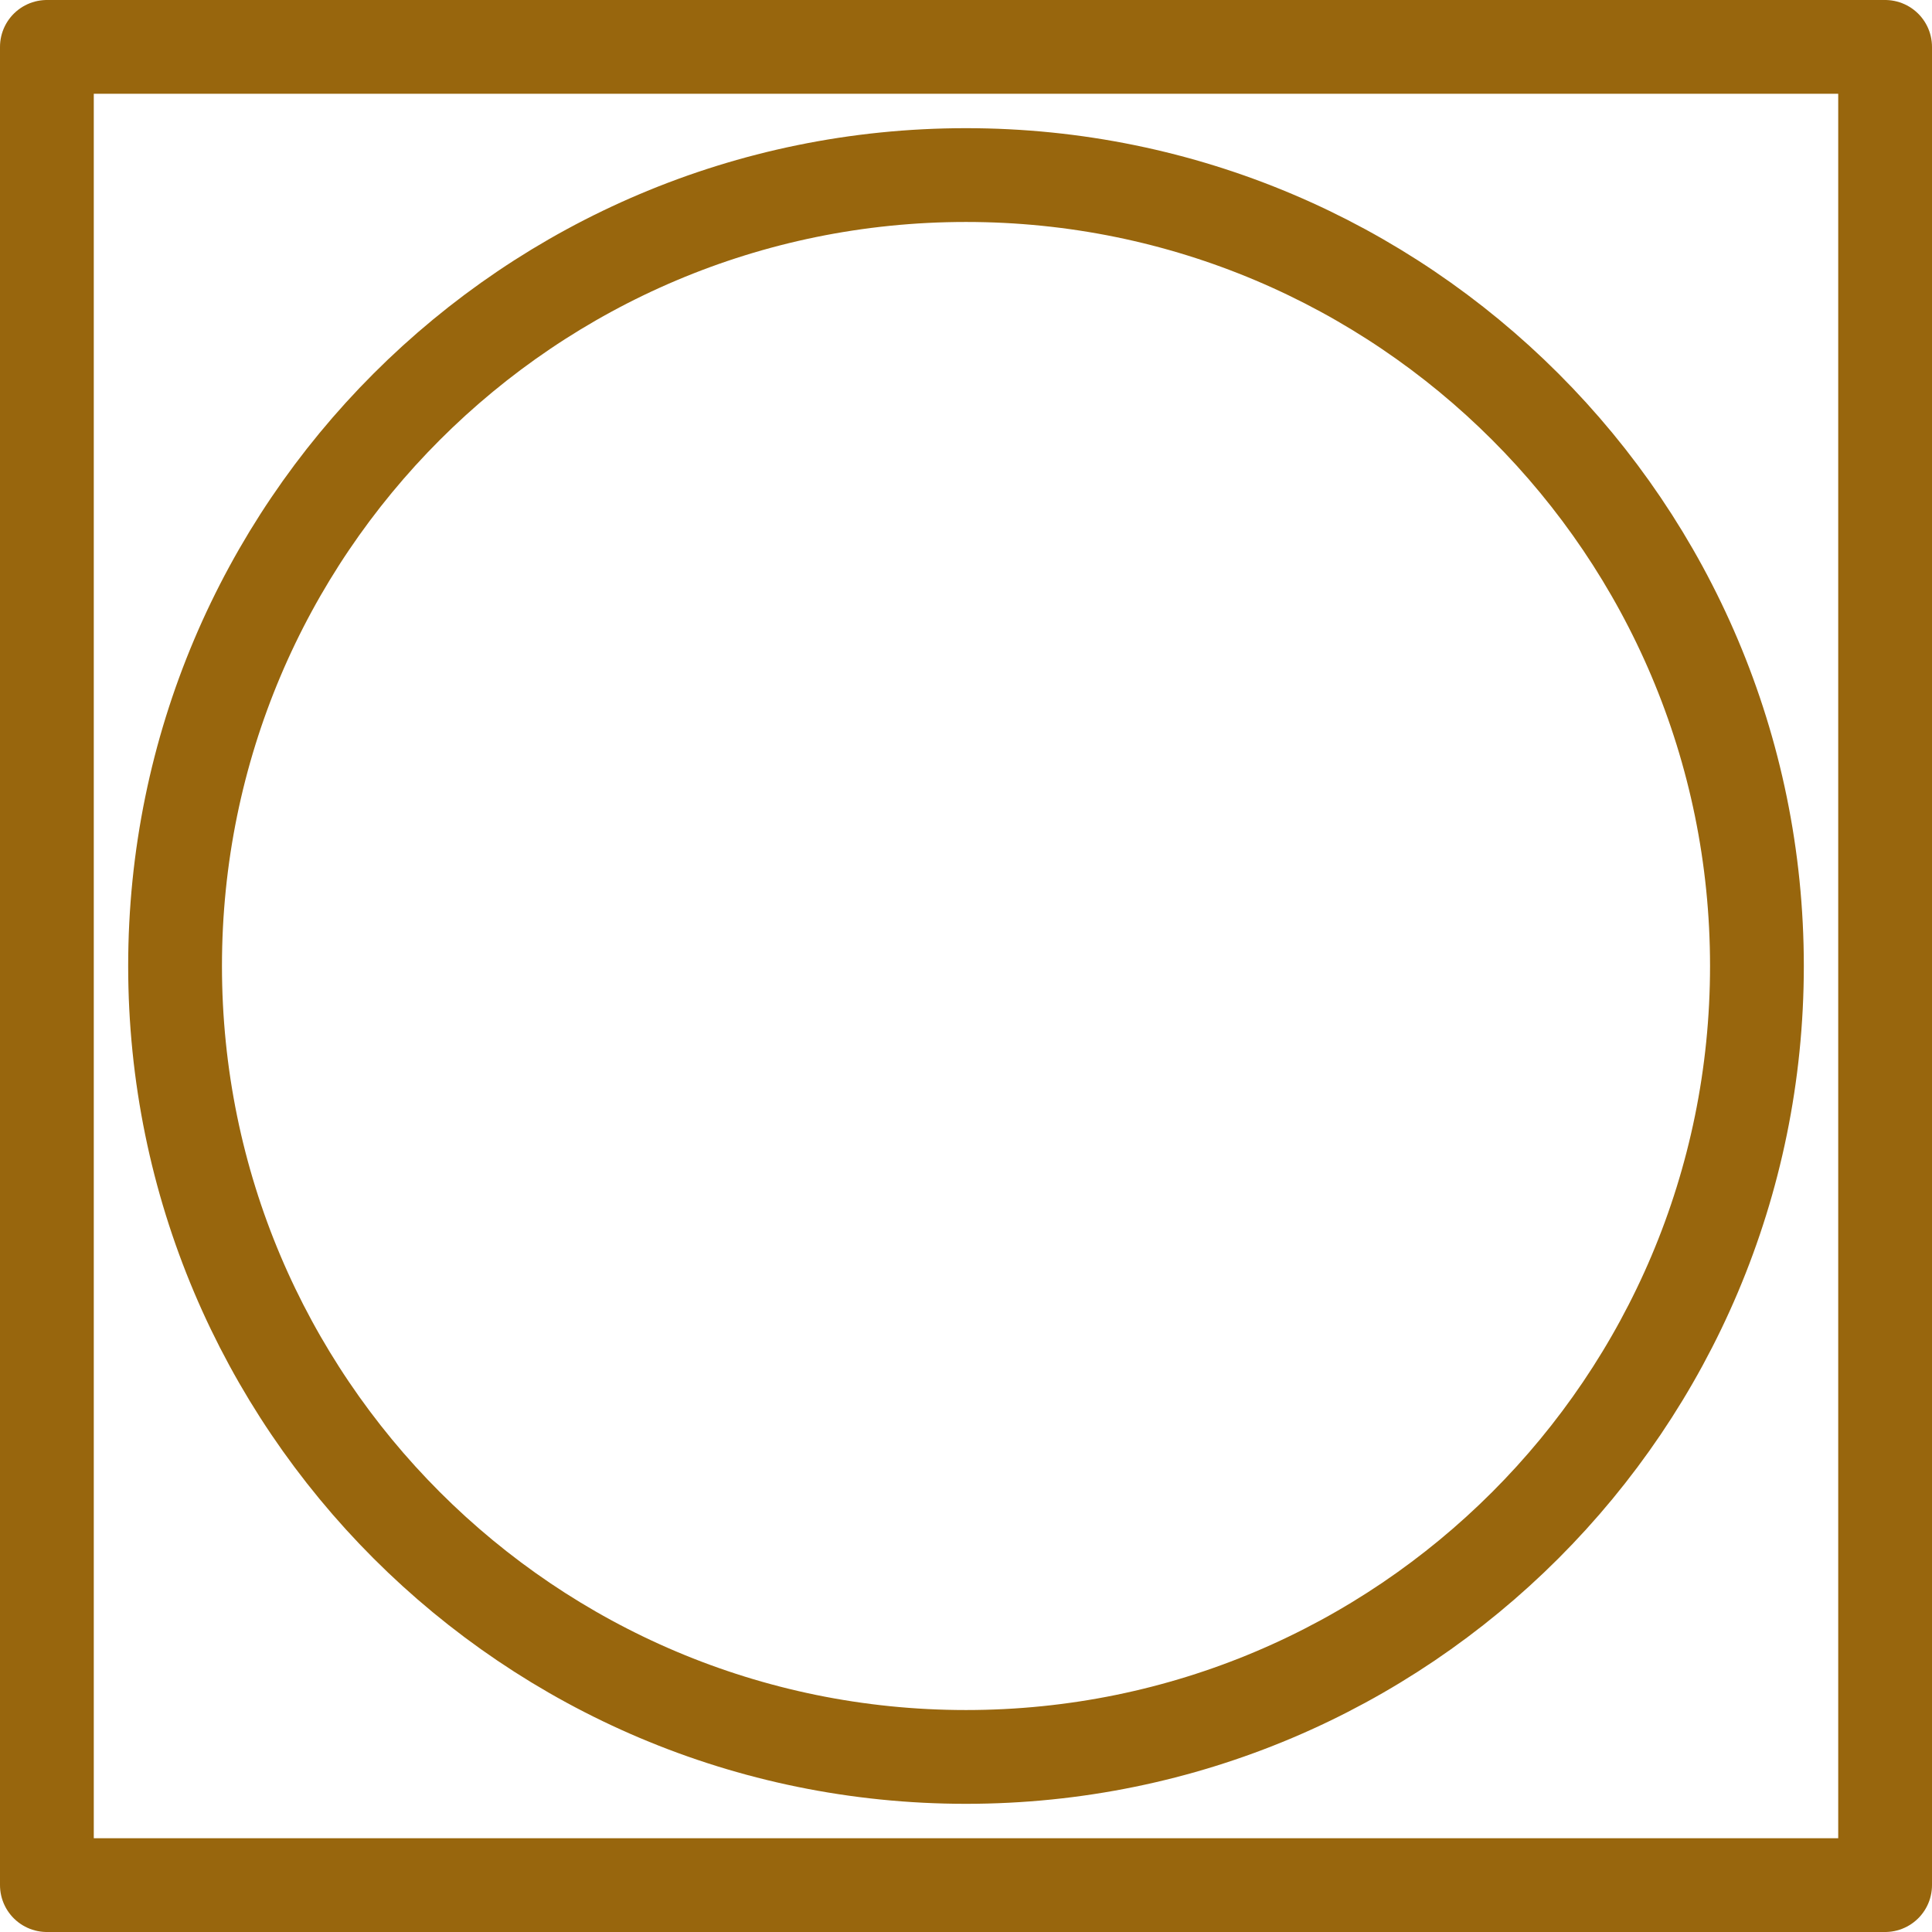
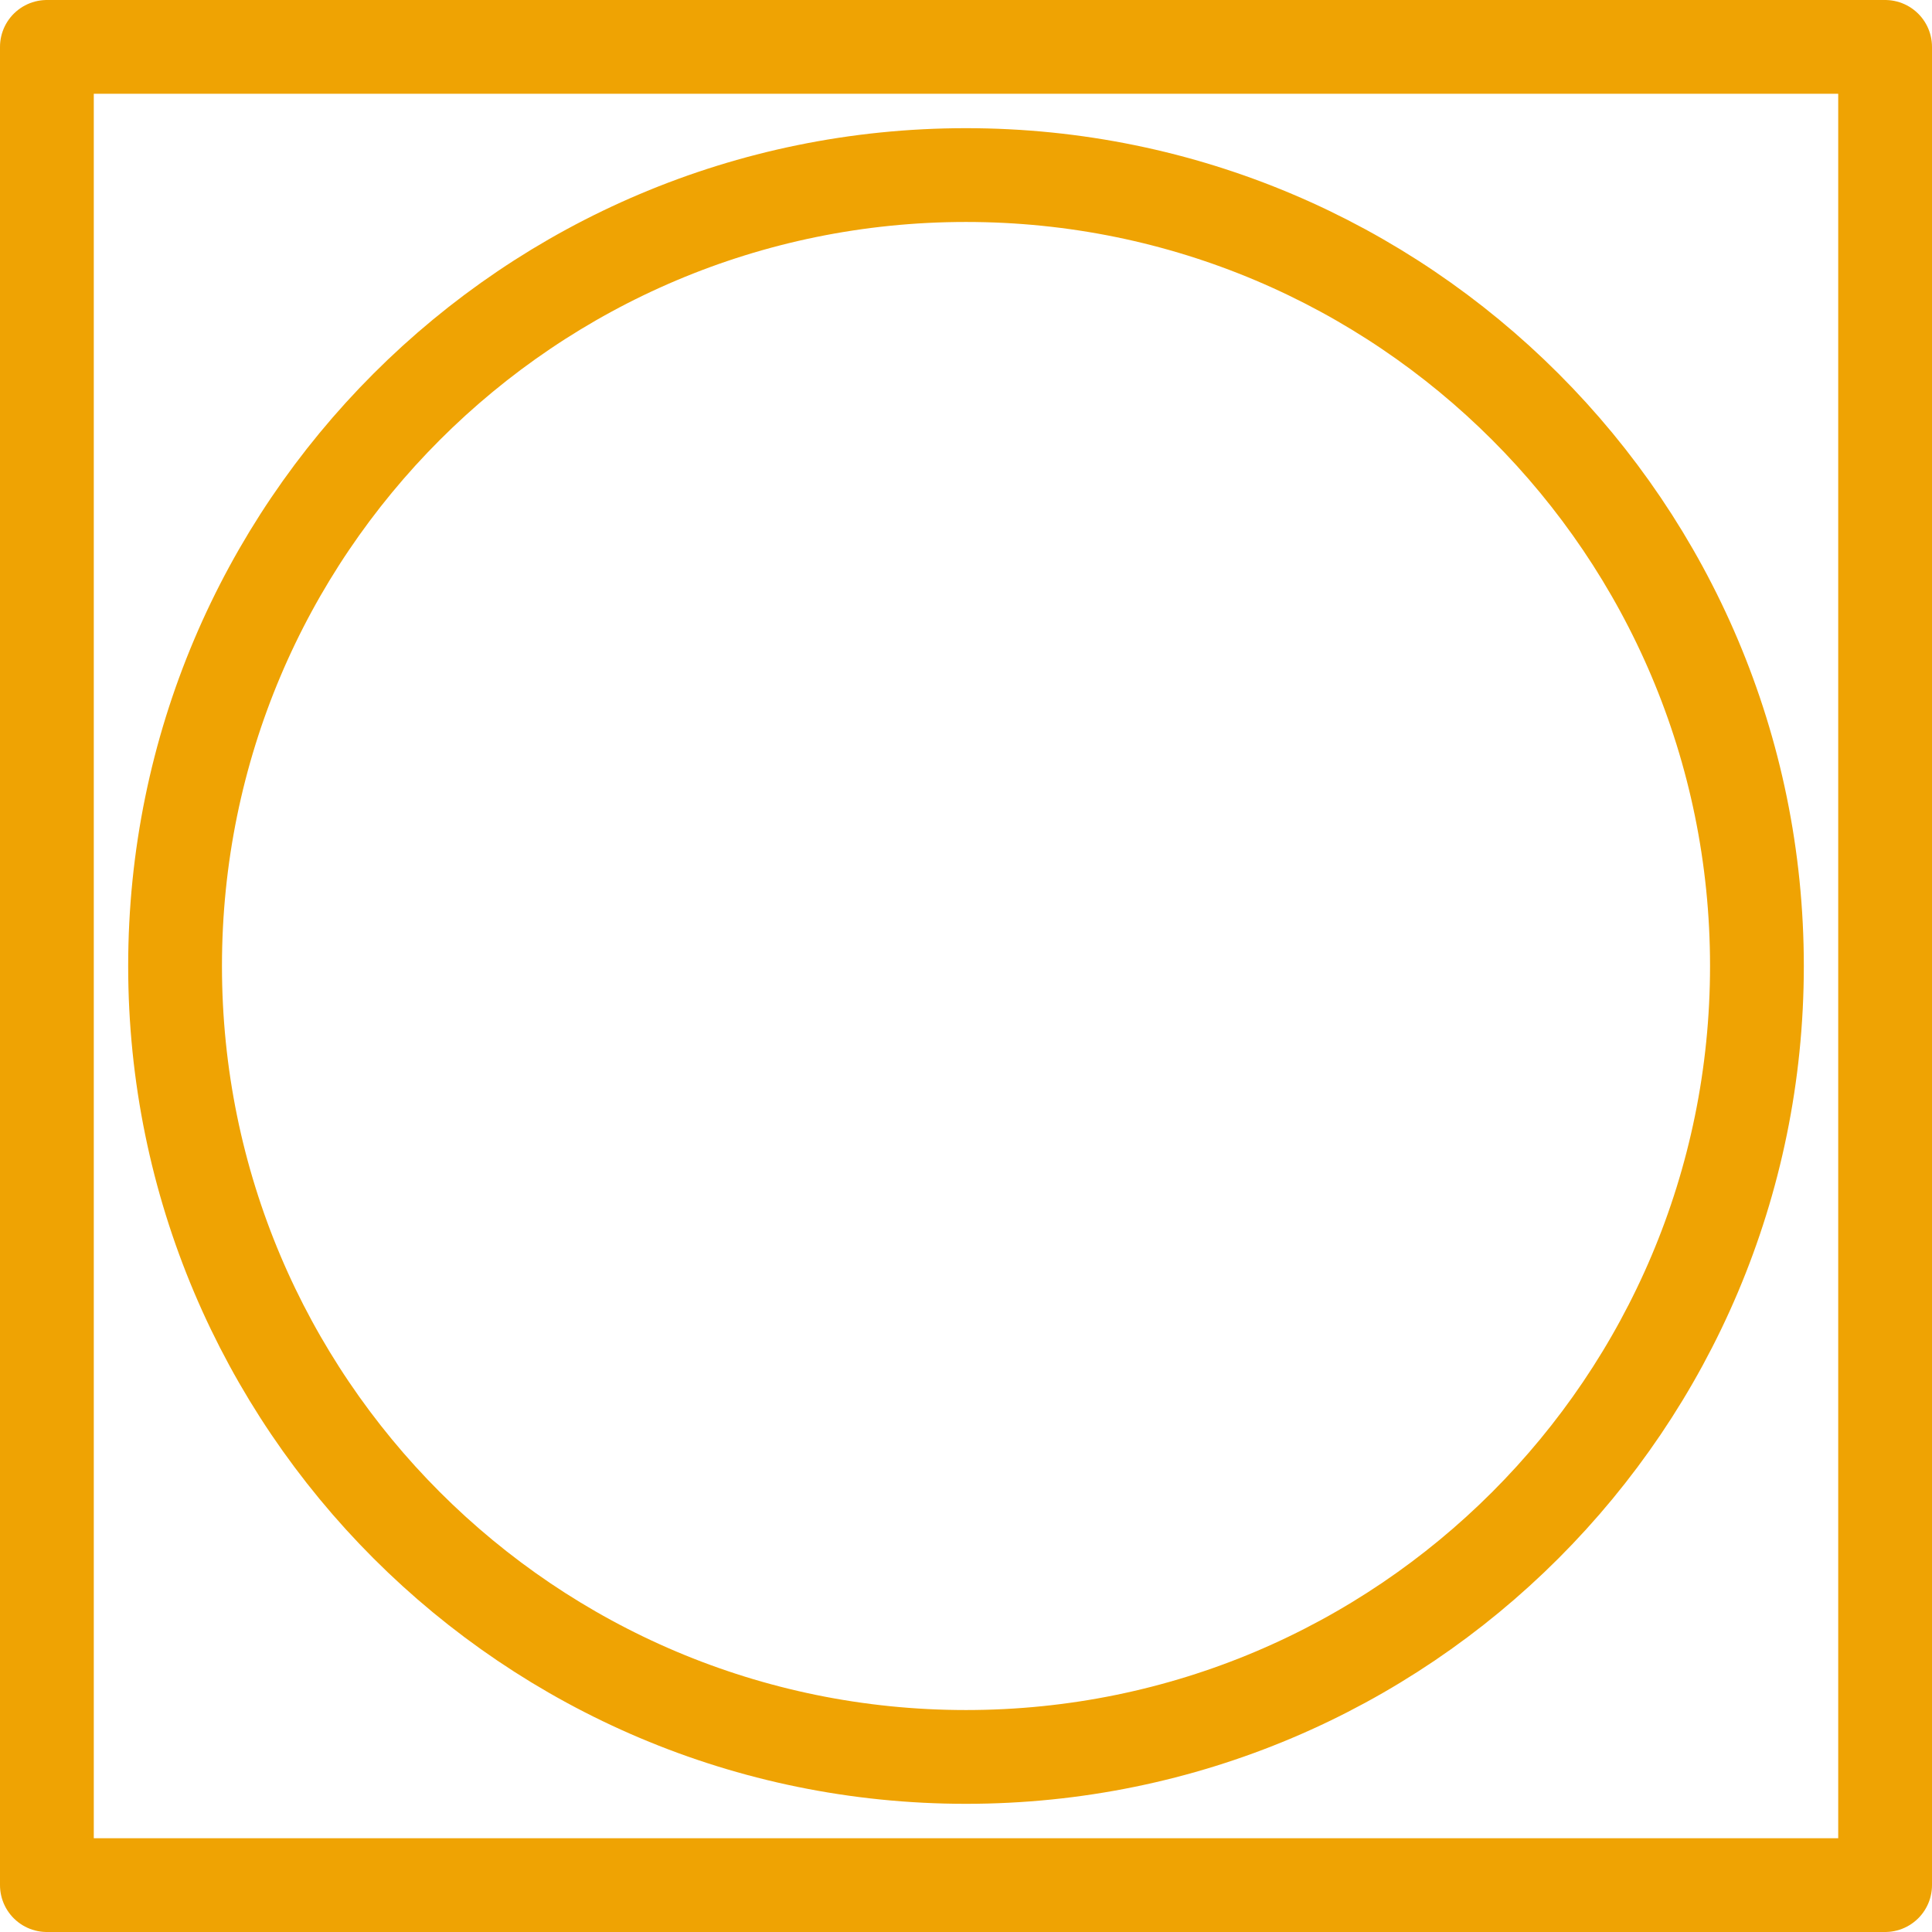
<svg xmlns="http://www.w3.org/2000/svg" id="Layer_1" data-name="Layer 1" viewBox="0 0 309 309">
  <defs>
-     <style>.cls-1{fill:none;stroke:#98660d;stroke-linecap:round;stroke-linejoin:round;stroke-width:15px;}</style>
+     <style>.cls-1{fill:none;stroke:#efa303;stroke-linecap:round;stroke-linejoin:round;stroke-width:15px;}</style>
  </defs>
  <rect class="cls-1" x="7.5" y="7.5" width="294" height="294" />
  <circle class="cls-1" cx="154.5" cy="154.5" r="126.5" />
</svg>
